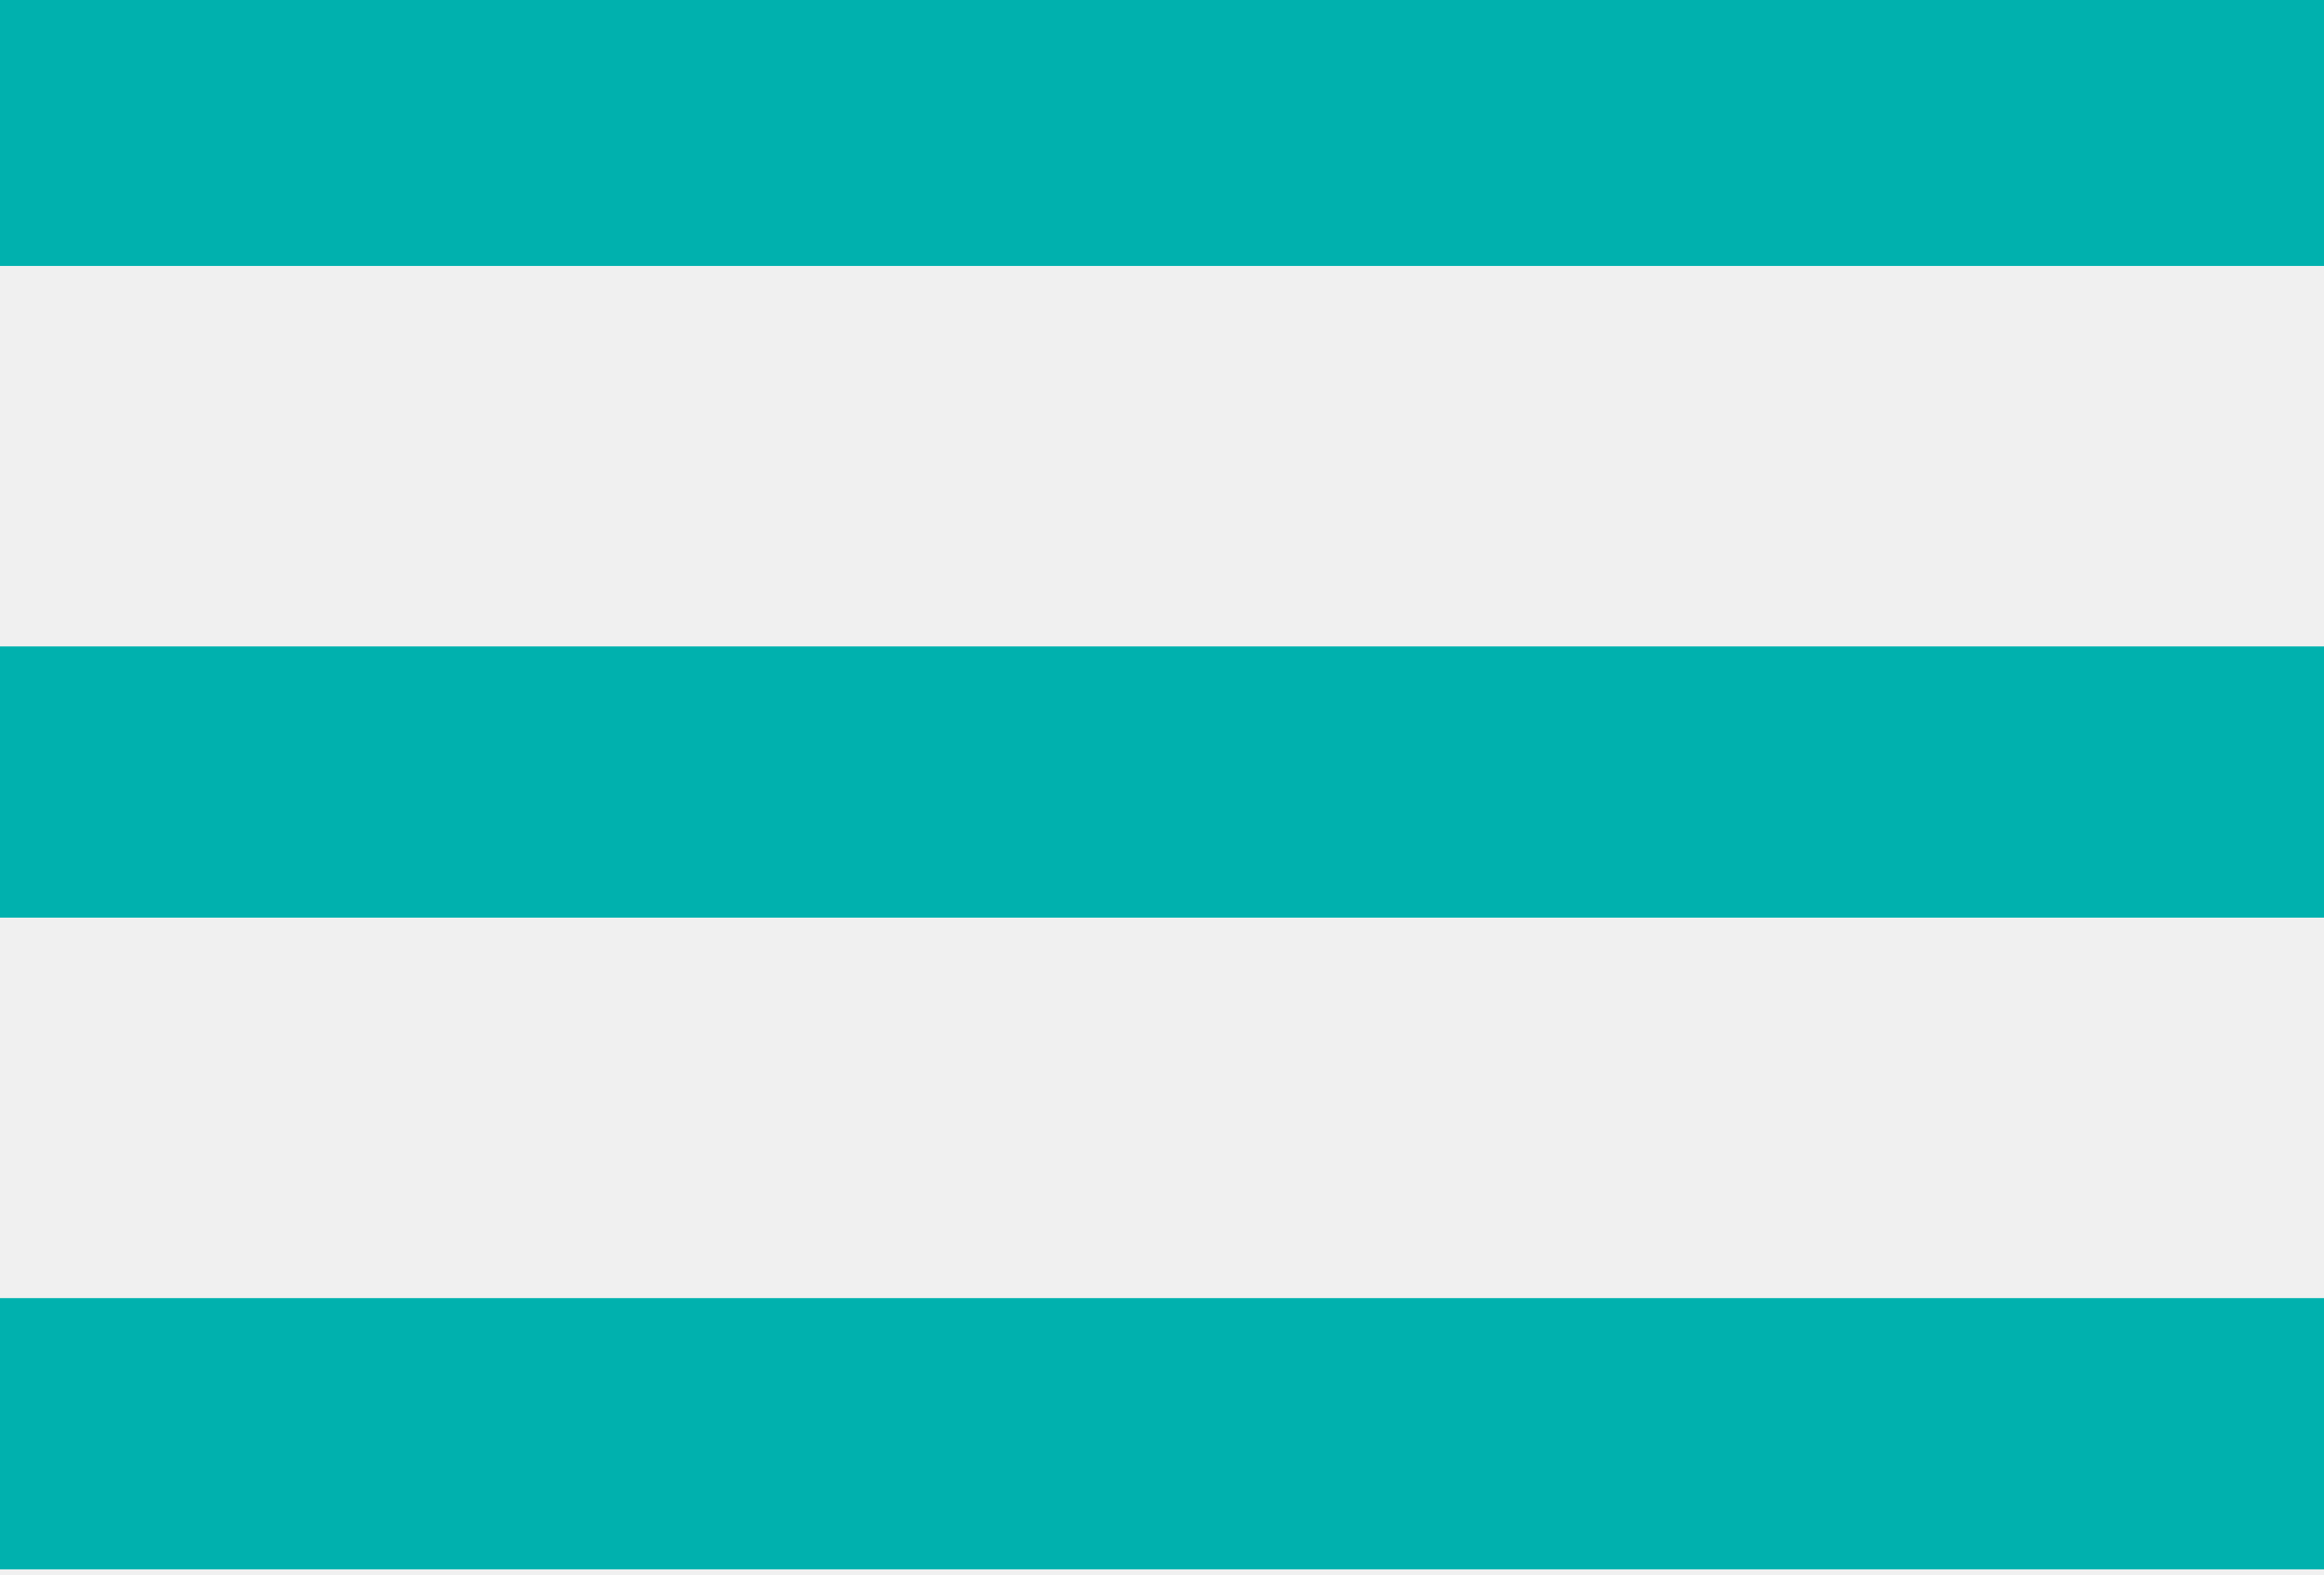
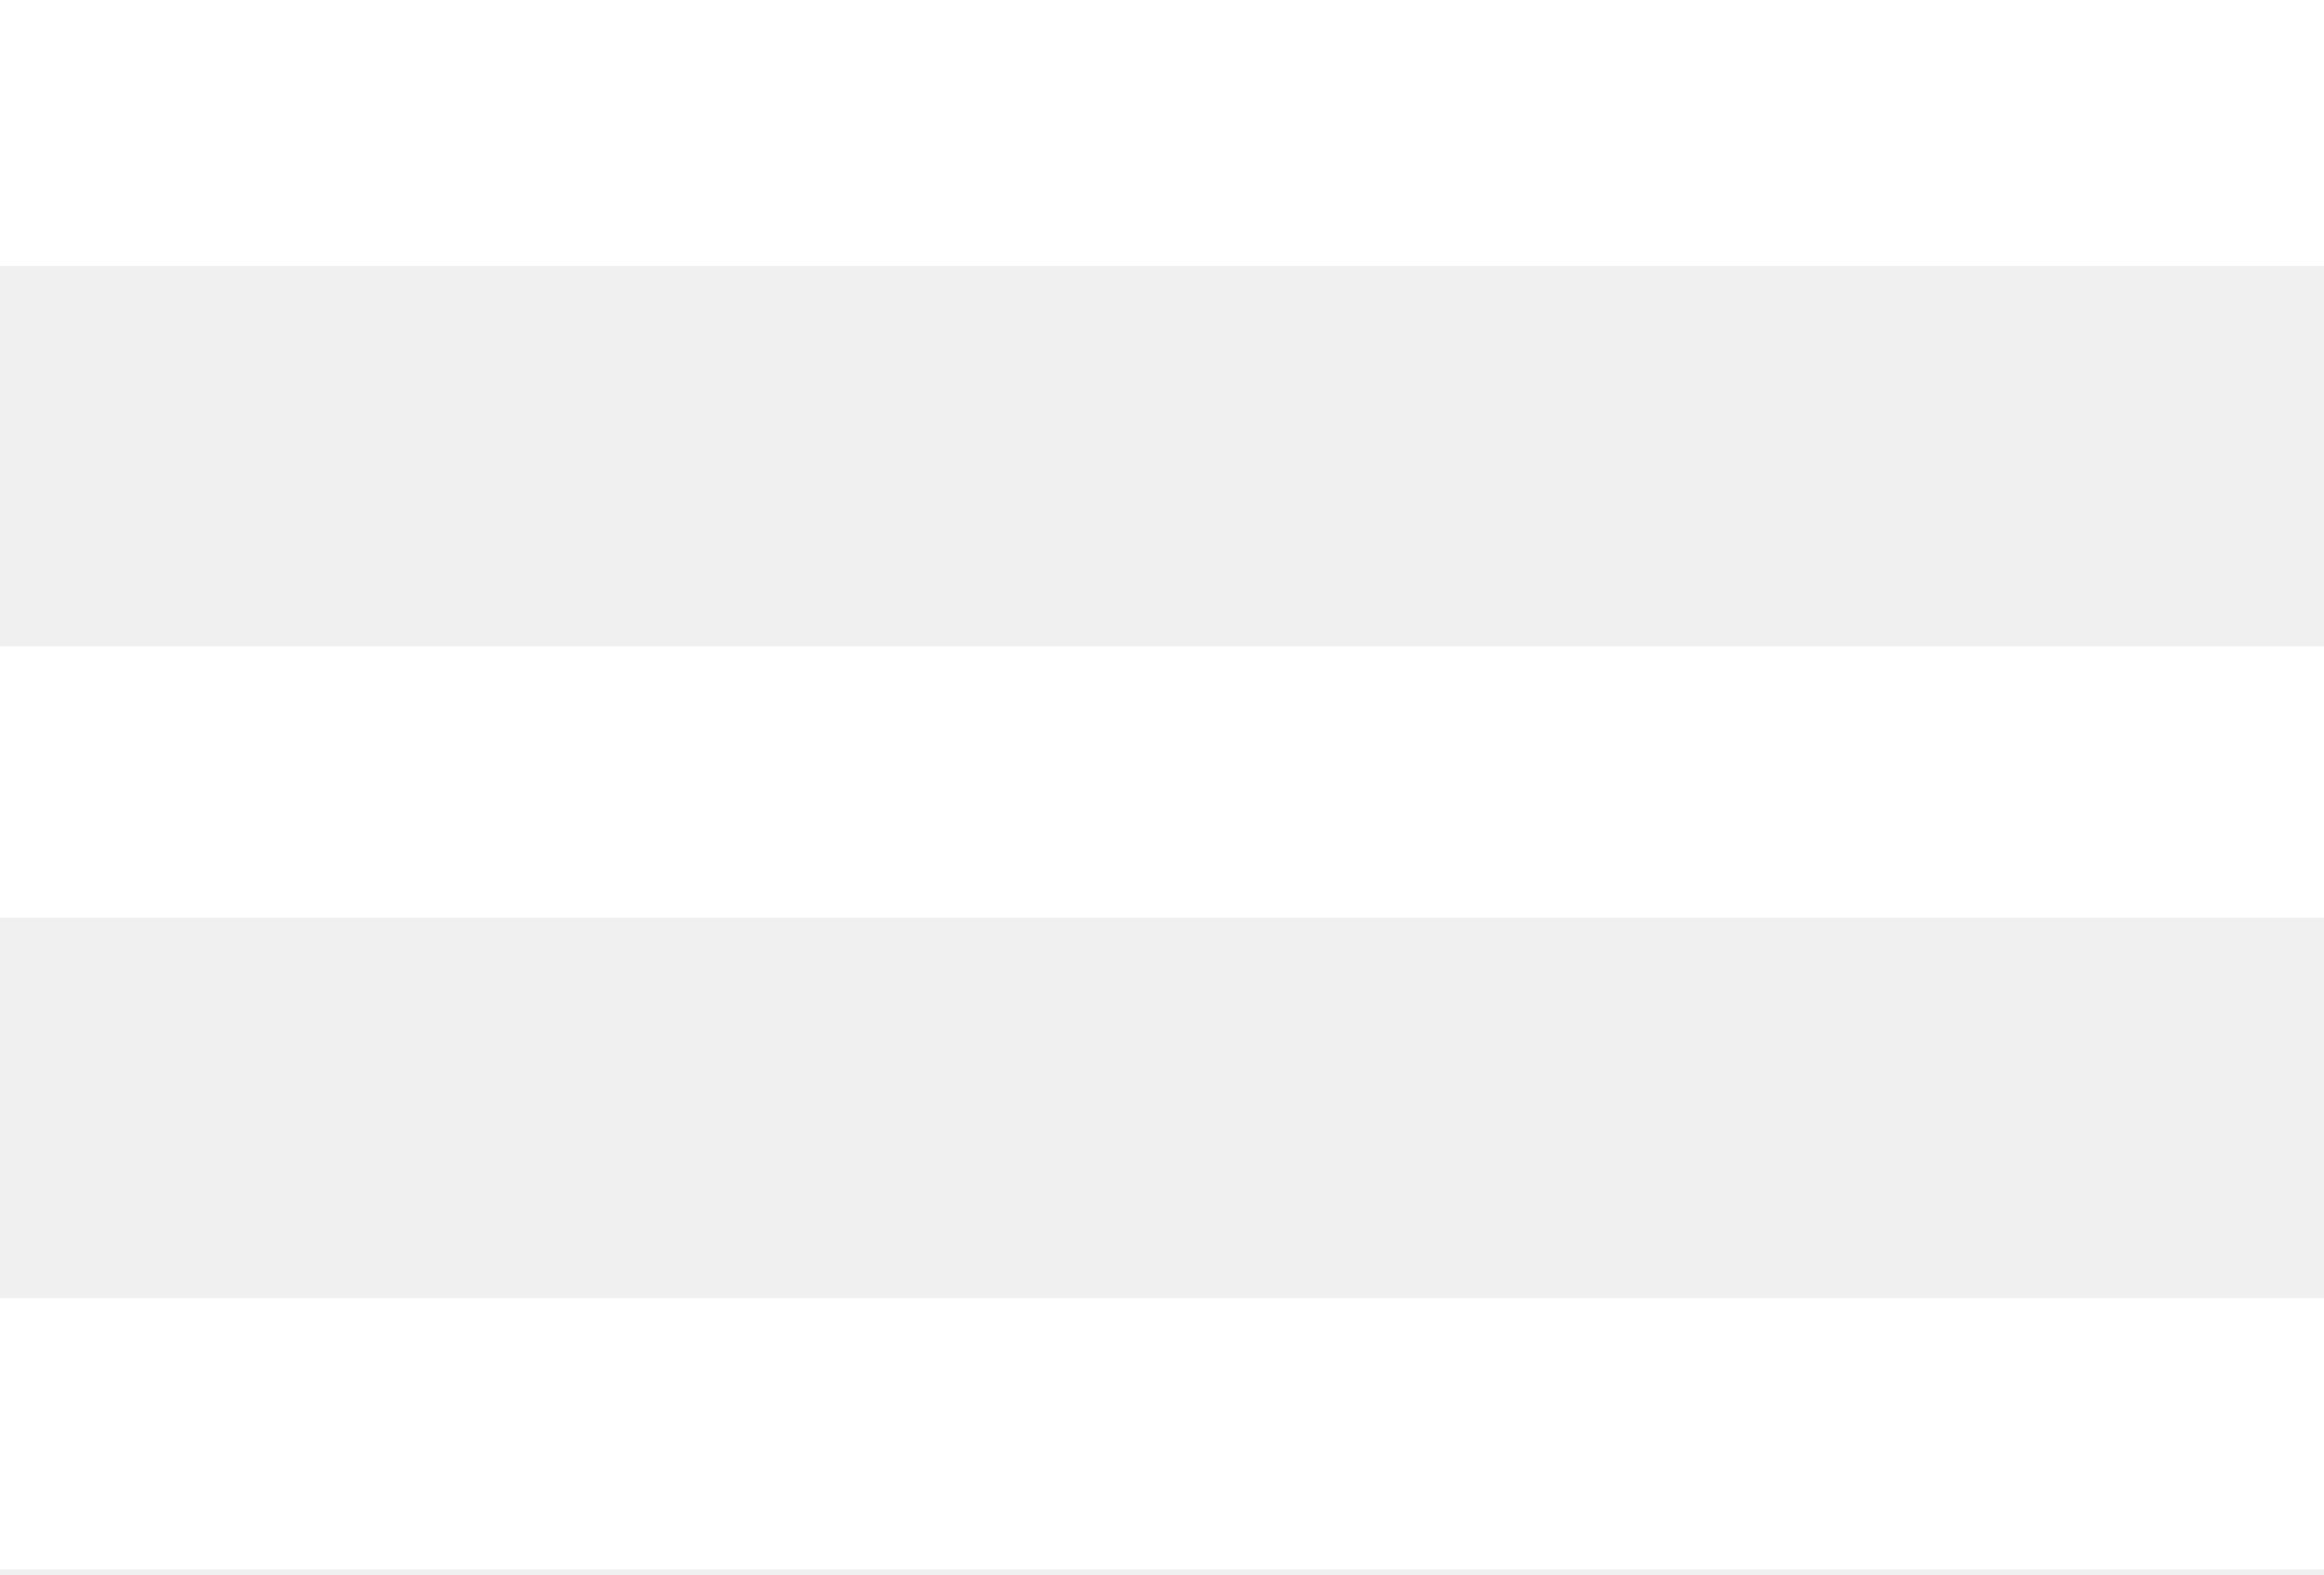
<svg xmlns="http://www.w3.org/2000/svg" version="1.1" id="Layer_1" x="0px" y="0px" viewBox="0 0 21.4 14.5" style="enable-background:new 0 0 21.4 14.5;" xml:space="preserve">
  <style type="text/css">
- 	.st0{fill:none;stroke:#00B1AE;stroke-width:2.497;stroke-miterlimit:10;}
+ 	.st0{fill:none;stroke:#FFFFFF;stroke-width:2.497;stroke-miterlimit:10;}
</style>
  <line class="st0" x1="0" y1="1.2" x2="21.4" y2="1.2" />
  <line class="st0" x1="0" y1="7.2" x2="21.4" y2="7.2" />
  <line class="st0" x1="0" y1="13.2" x2="21.4" y2="13.2" />
  <g>
</g>
  <g>
</g>
  <g>
</g>
  <g>
</g>
  <g>
</g>
  <g>
</g>
</svg>
